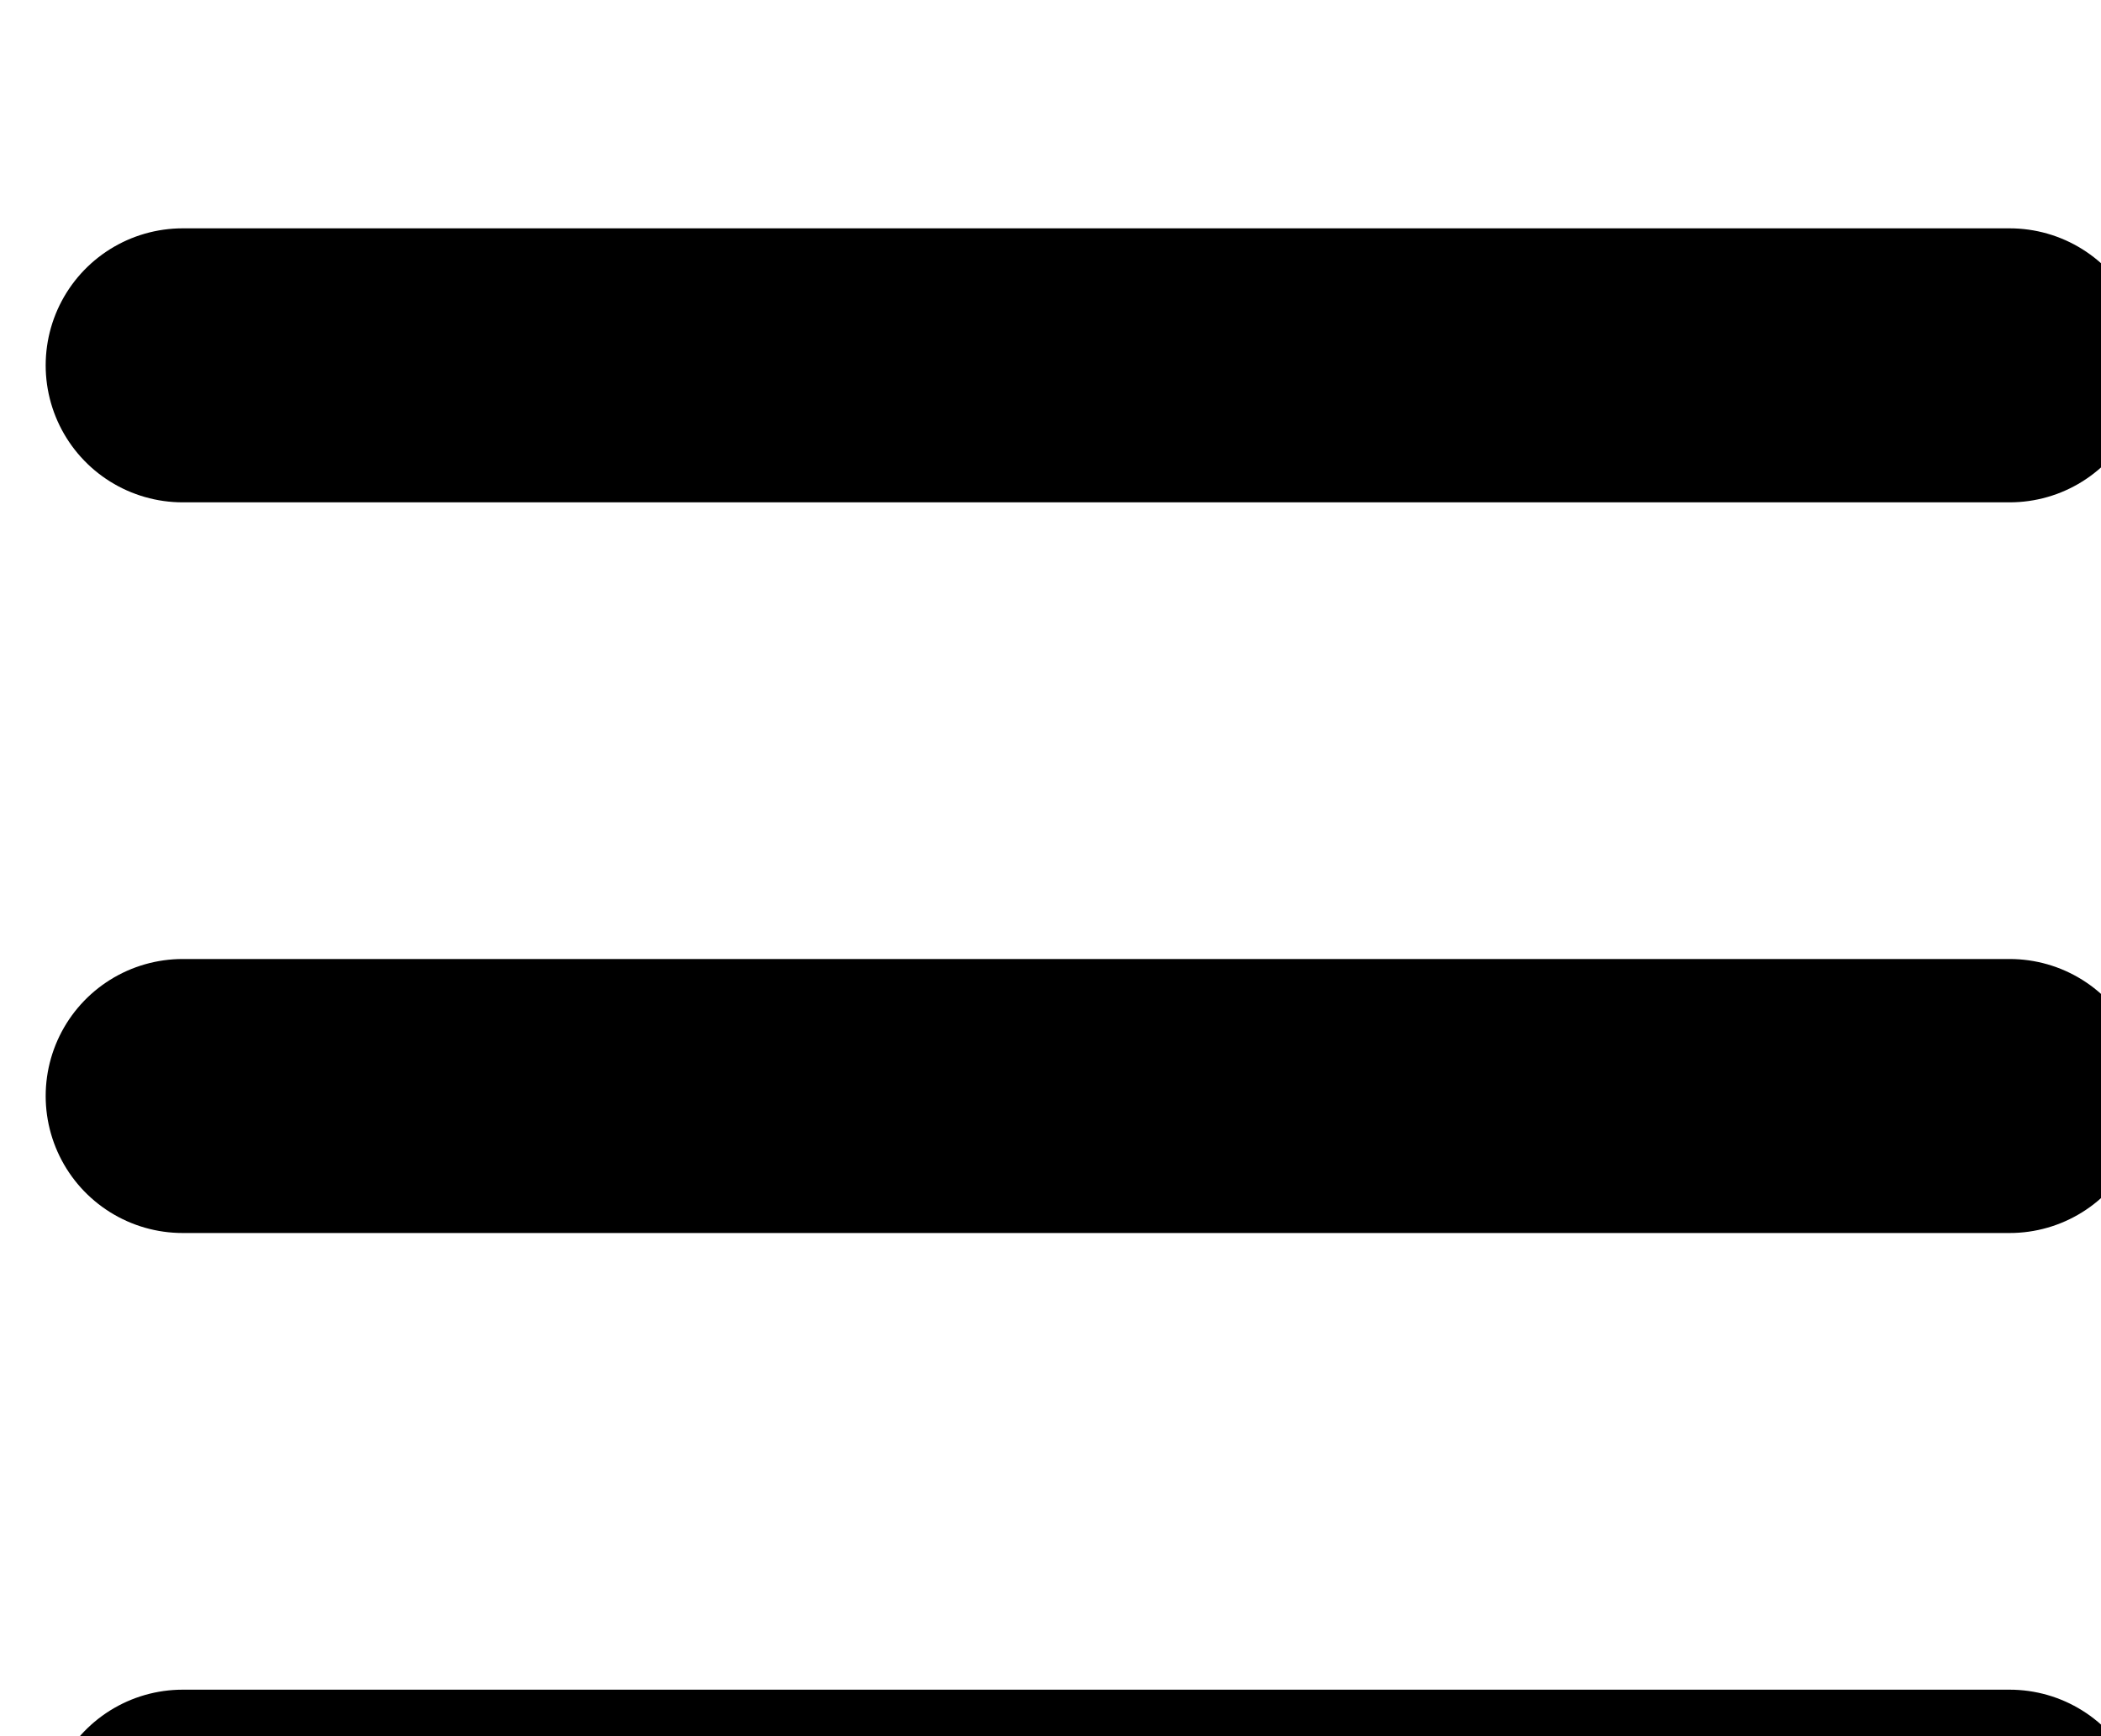
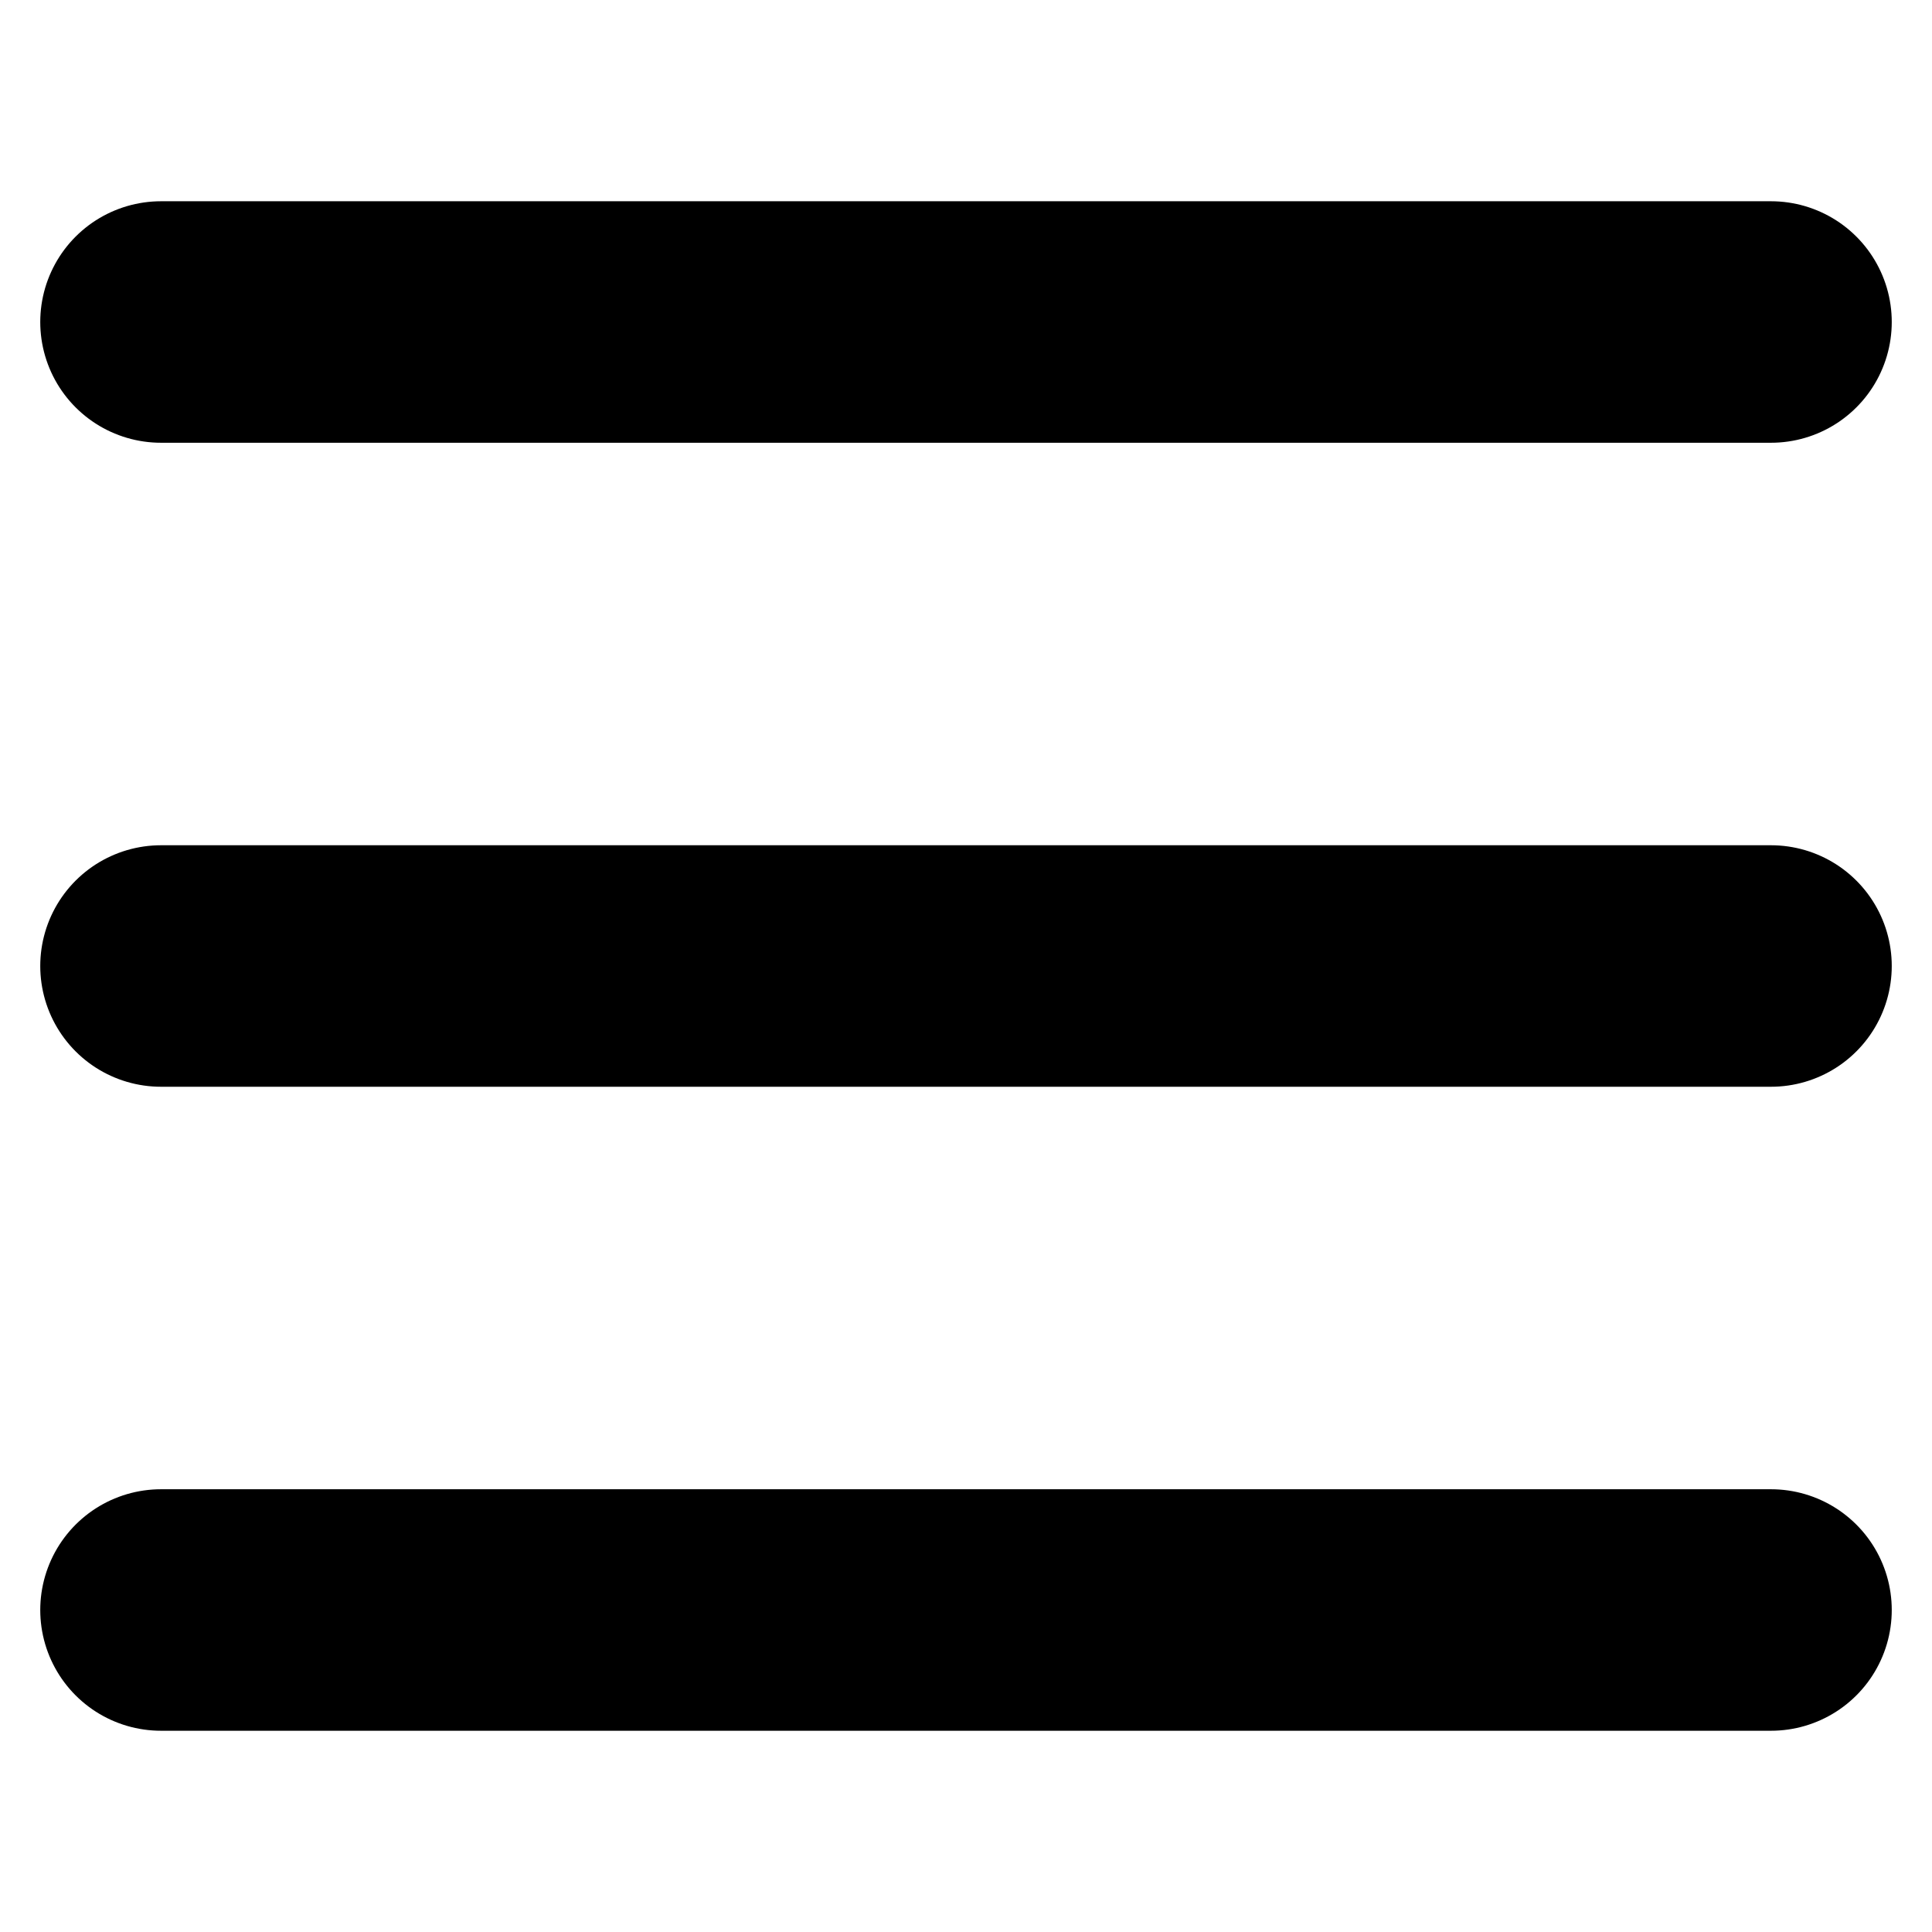
- <svg xmlns="http://www.w3.org/2000/svg" stroke="currentColor" viewbox="0 0 24 24" stroke-width="3" stroke-linecap="round">
+ <svg xmlns="http://www.w3.org/2000/svg" stroke="currentColor" viewBox="0 0 24 24" stroke-width="3" stroke-linecap="round">
  <path d="M2,4H22" />
  <path d="M2,12H22" />
  <path d="M2,20H22" />
</svg>
